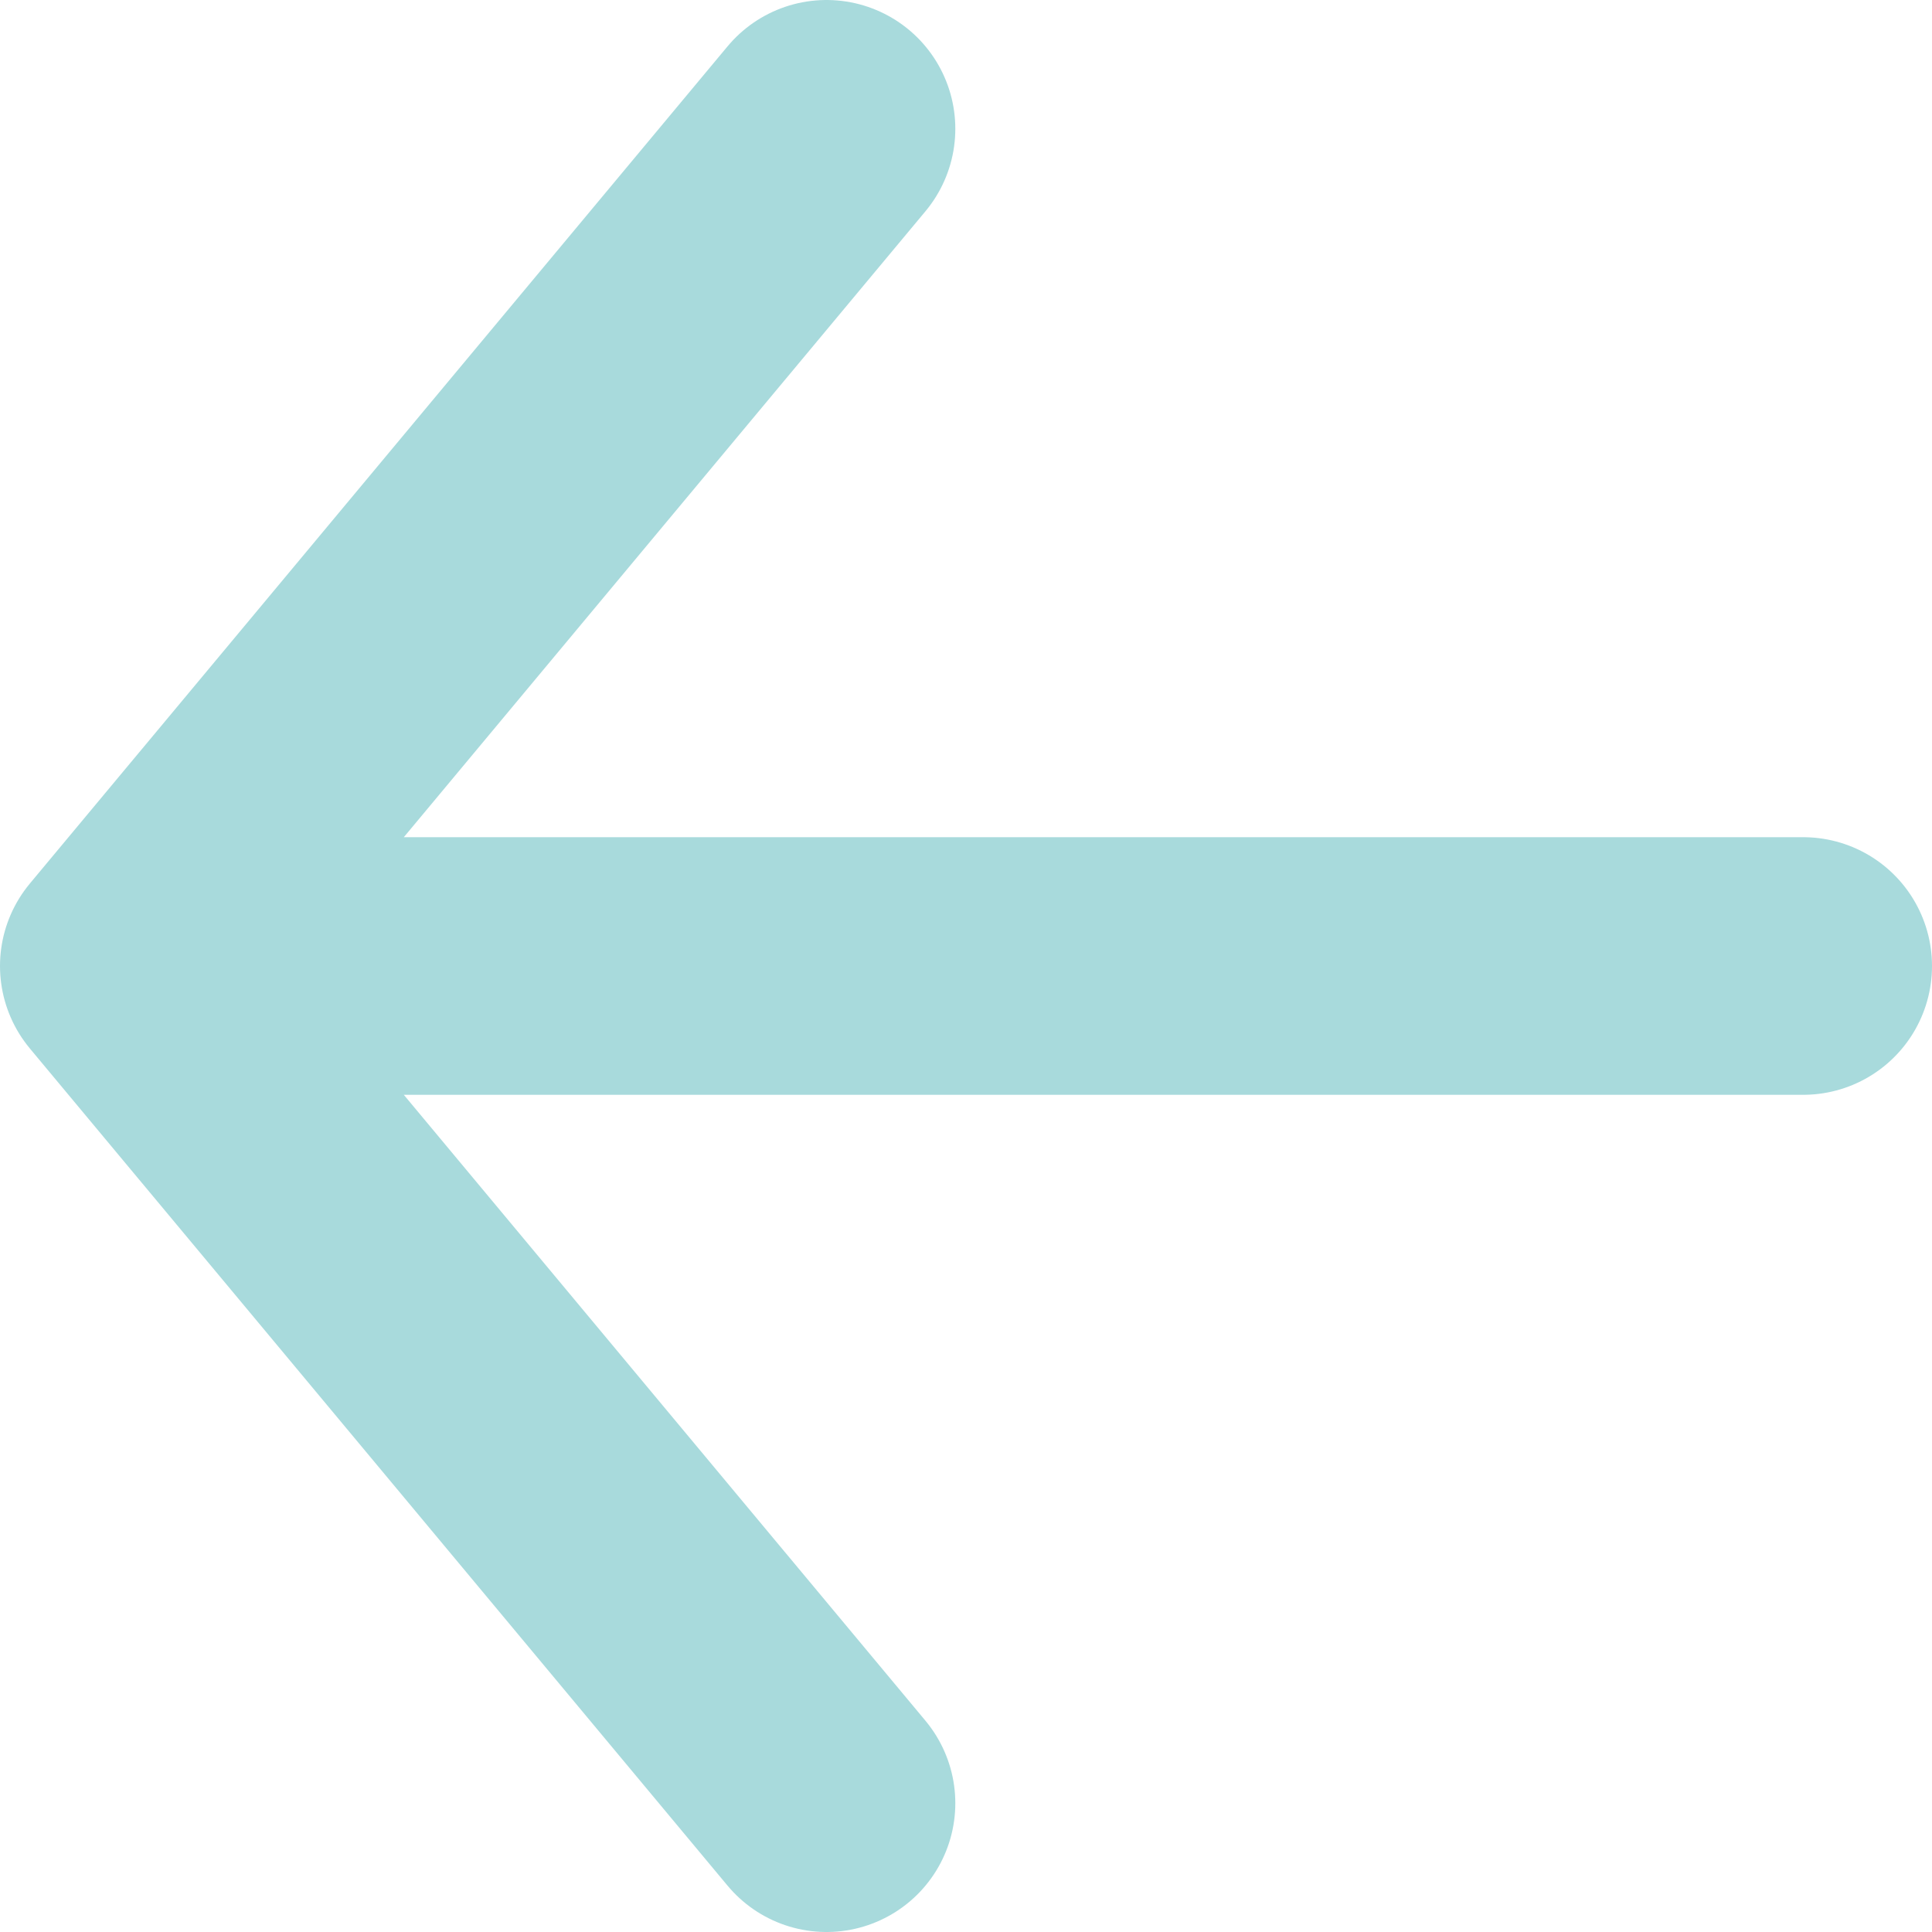
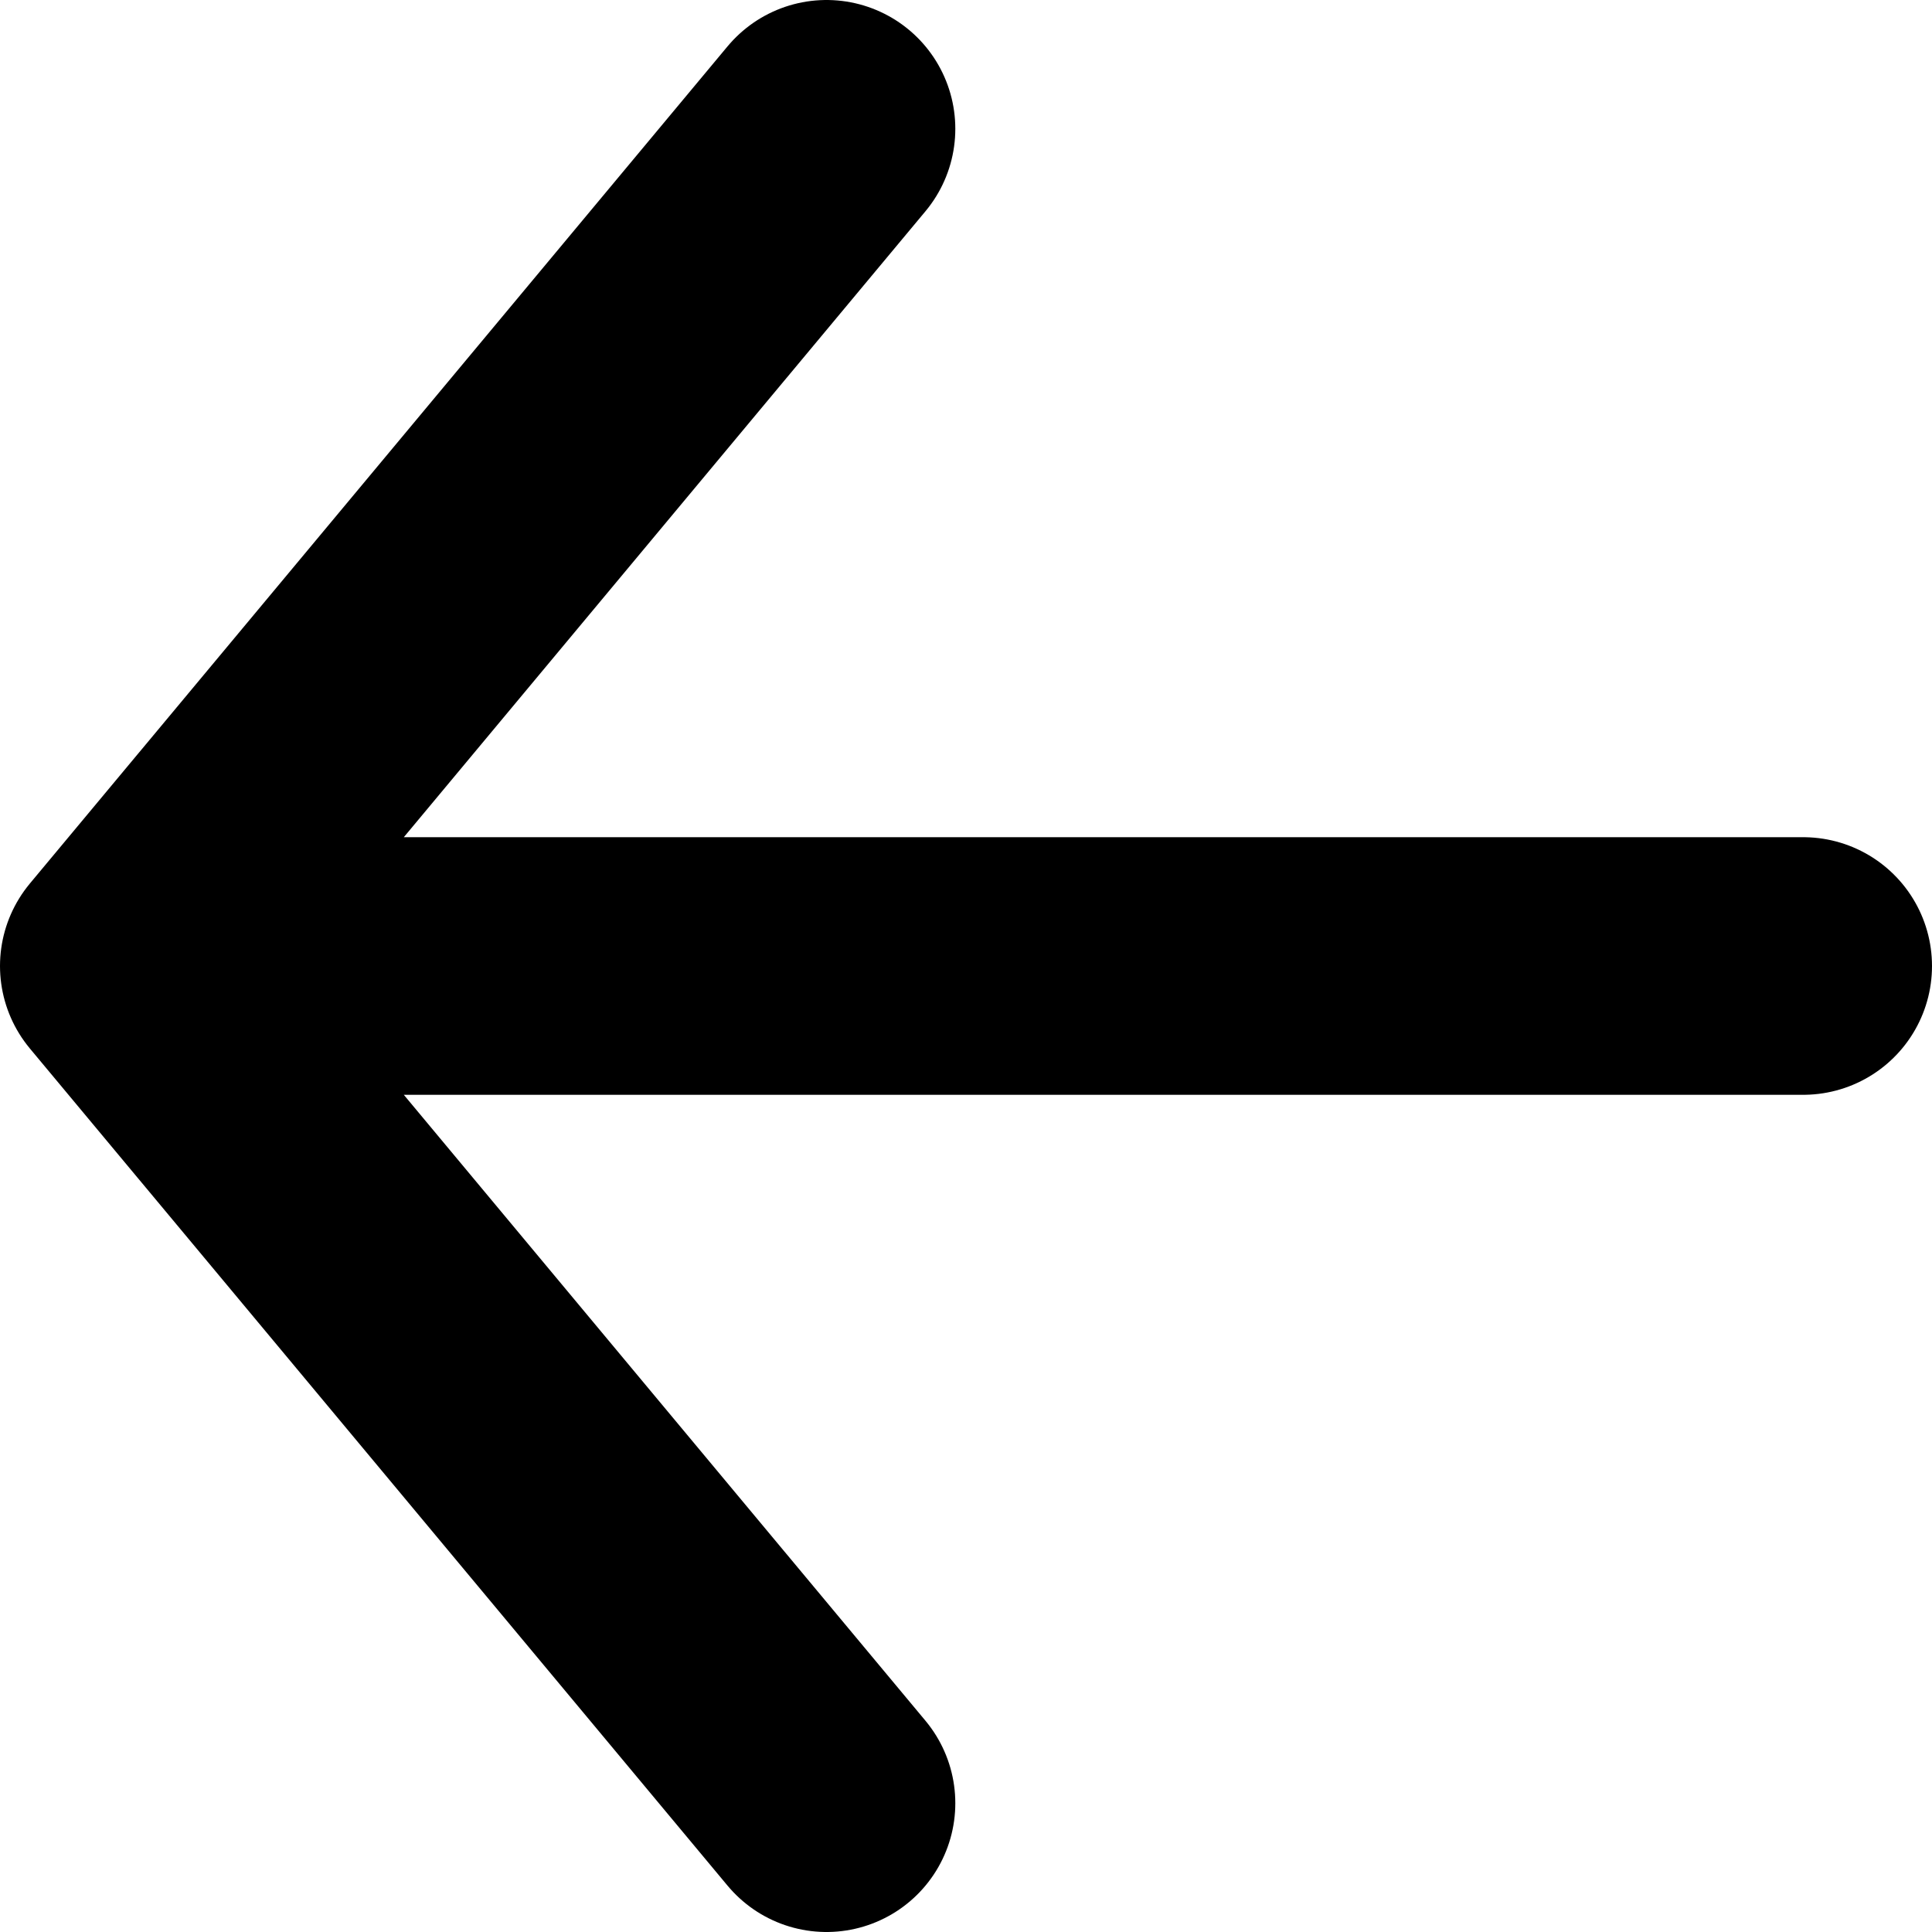
<svg xmlns="http://www.w3.org/2000/svg" width="15" height="15" viewBox="0 0 15 15" fill="none">
-   <path d="M14 7.5H1M1 7.5L6.417 1M1 7.5L6.417 14" stroke="#A8DADC" stroke-width="2" stroke-linecap="round" stroke-linejoin="round" />
+   <path d="M14 7.5H1M1 7.5L6.417 1M1 7.5L6.417 14" stroke="currentColor" stroke-width="2" stroke-linecap="round" stroke-linejoin="round" />
</svg>
